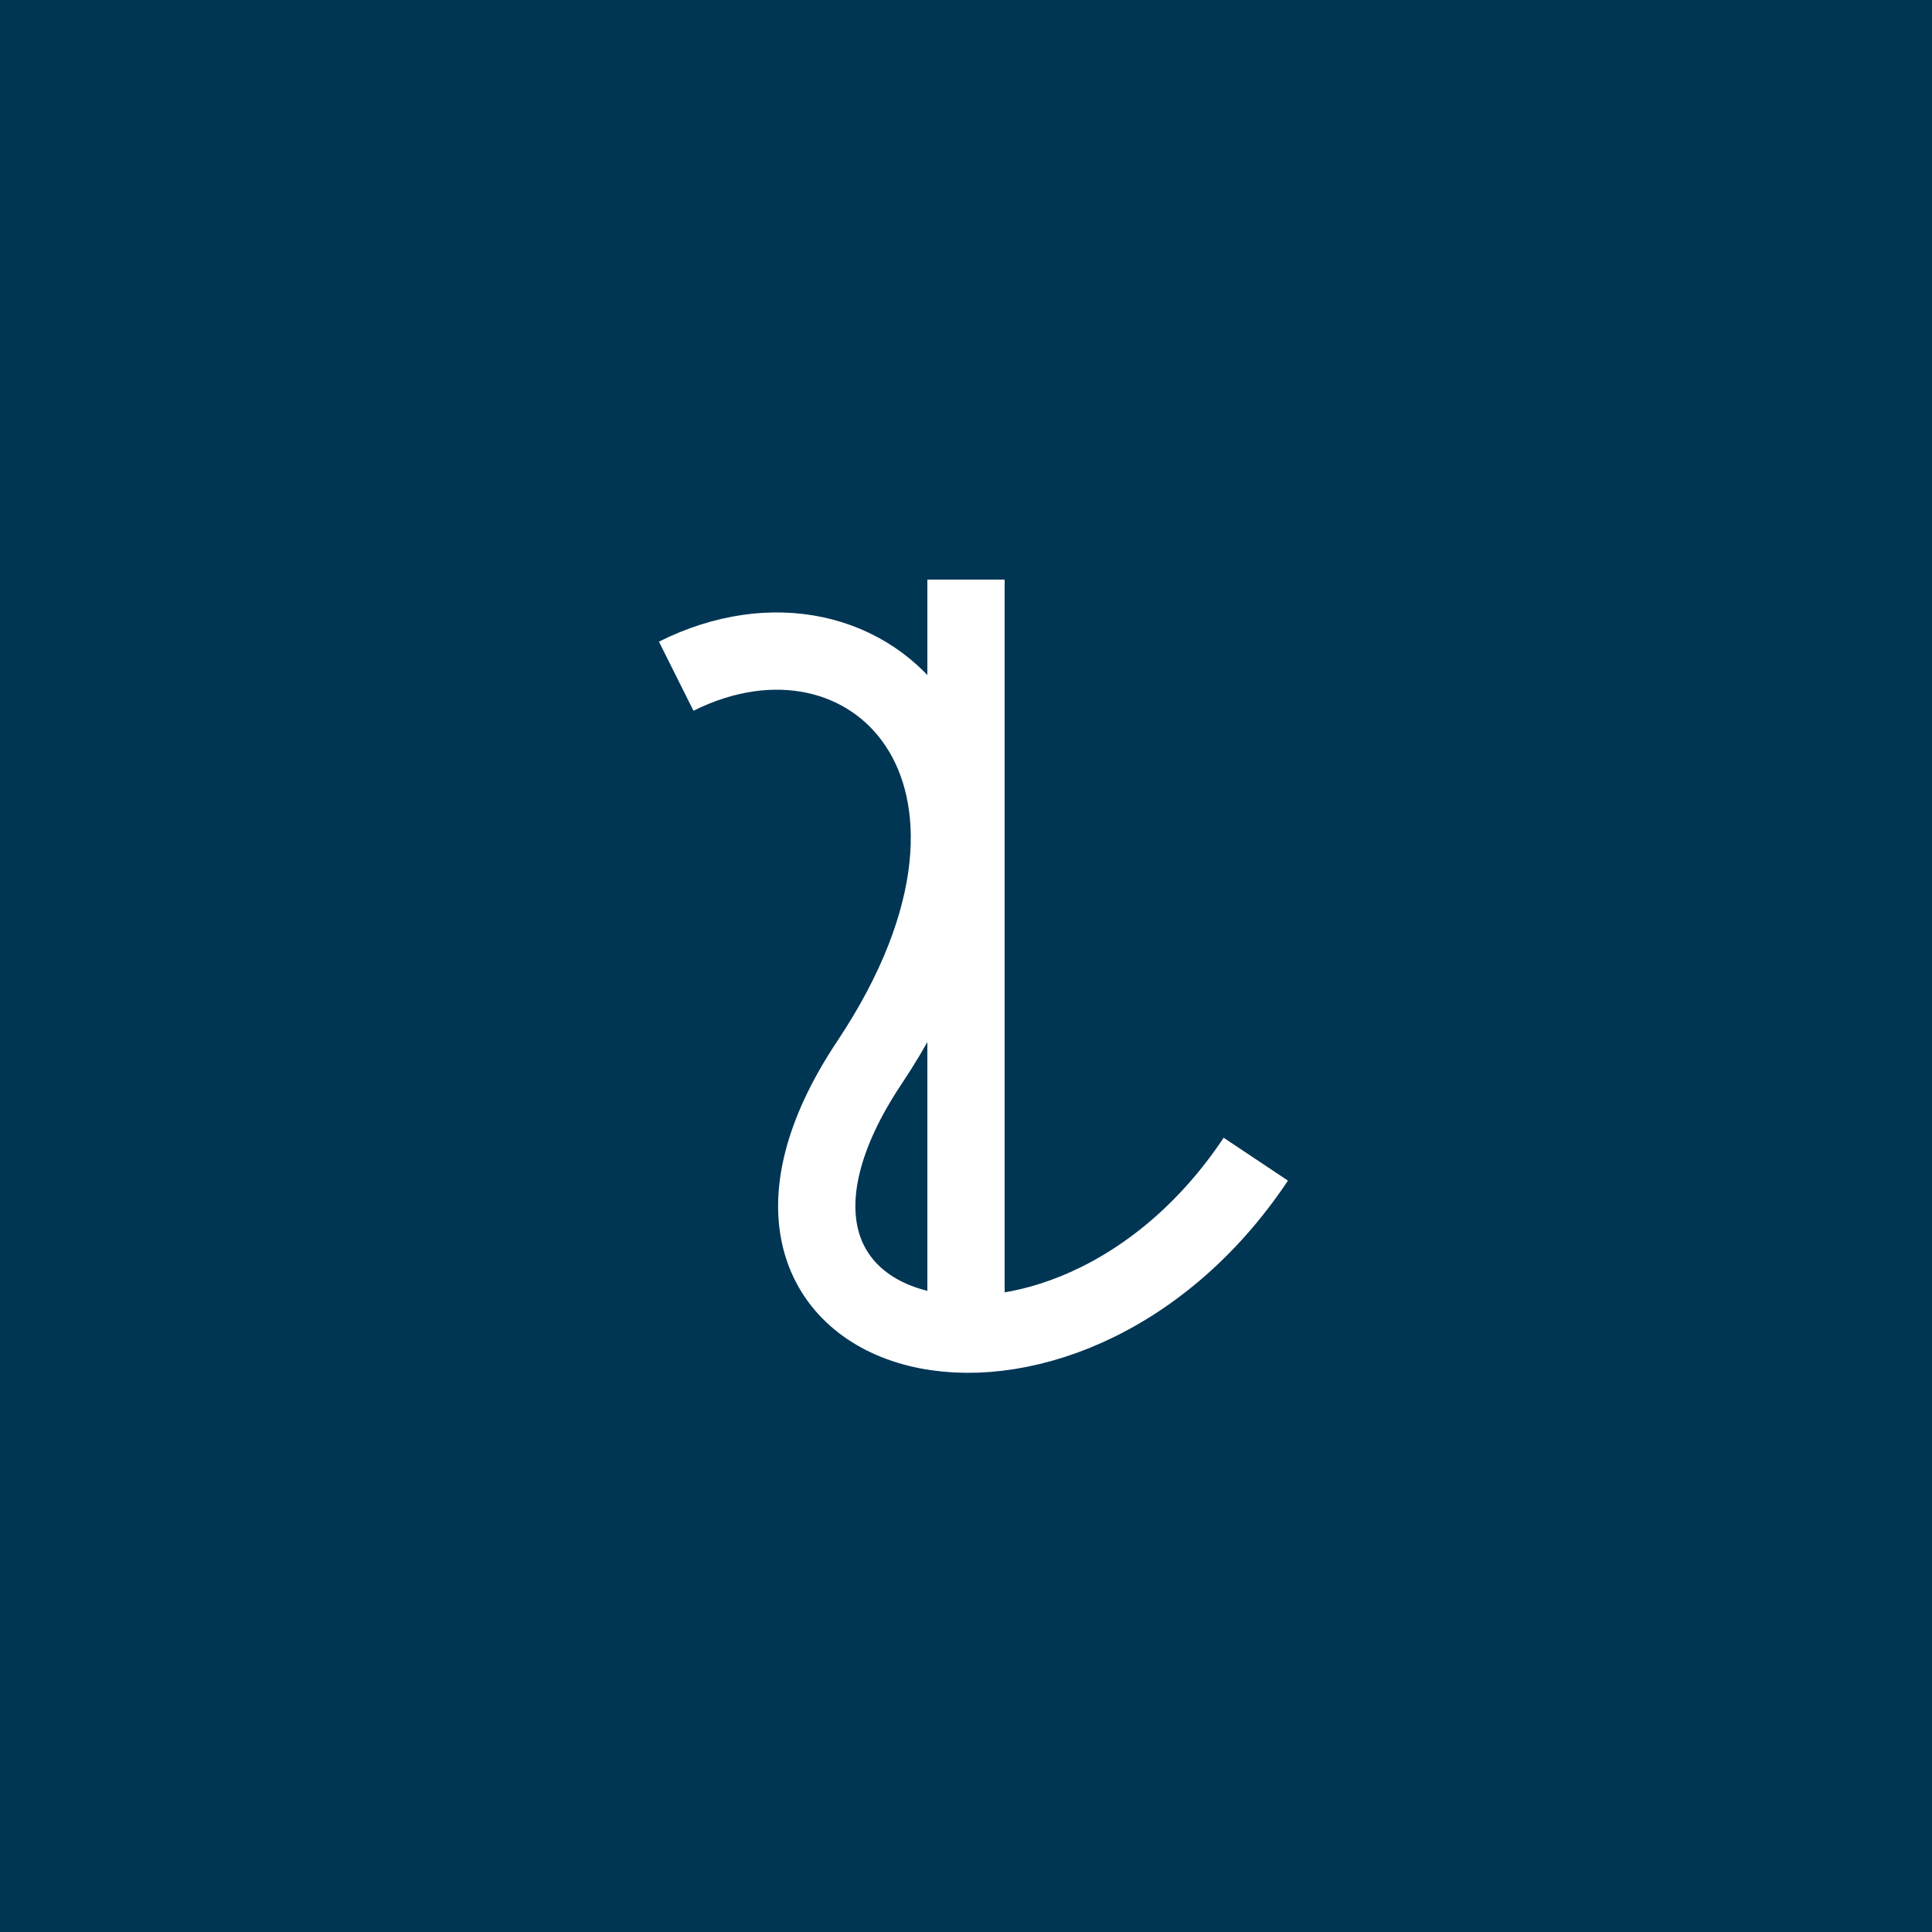
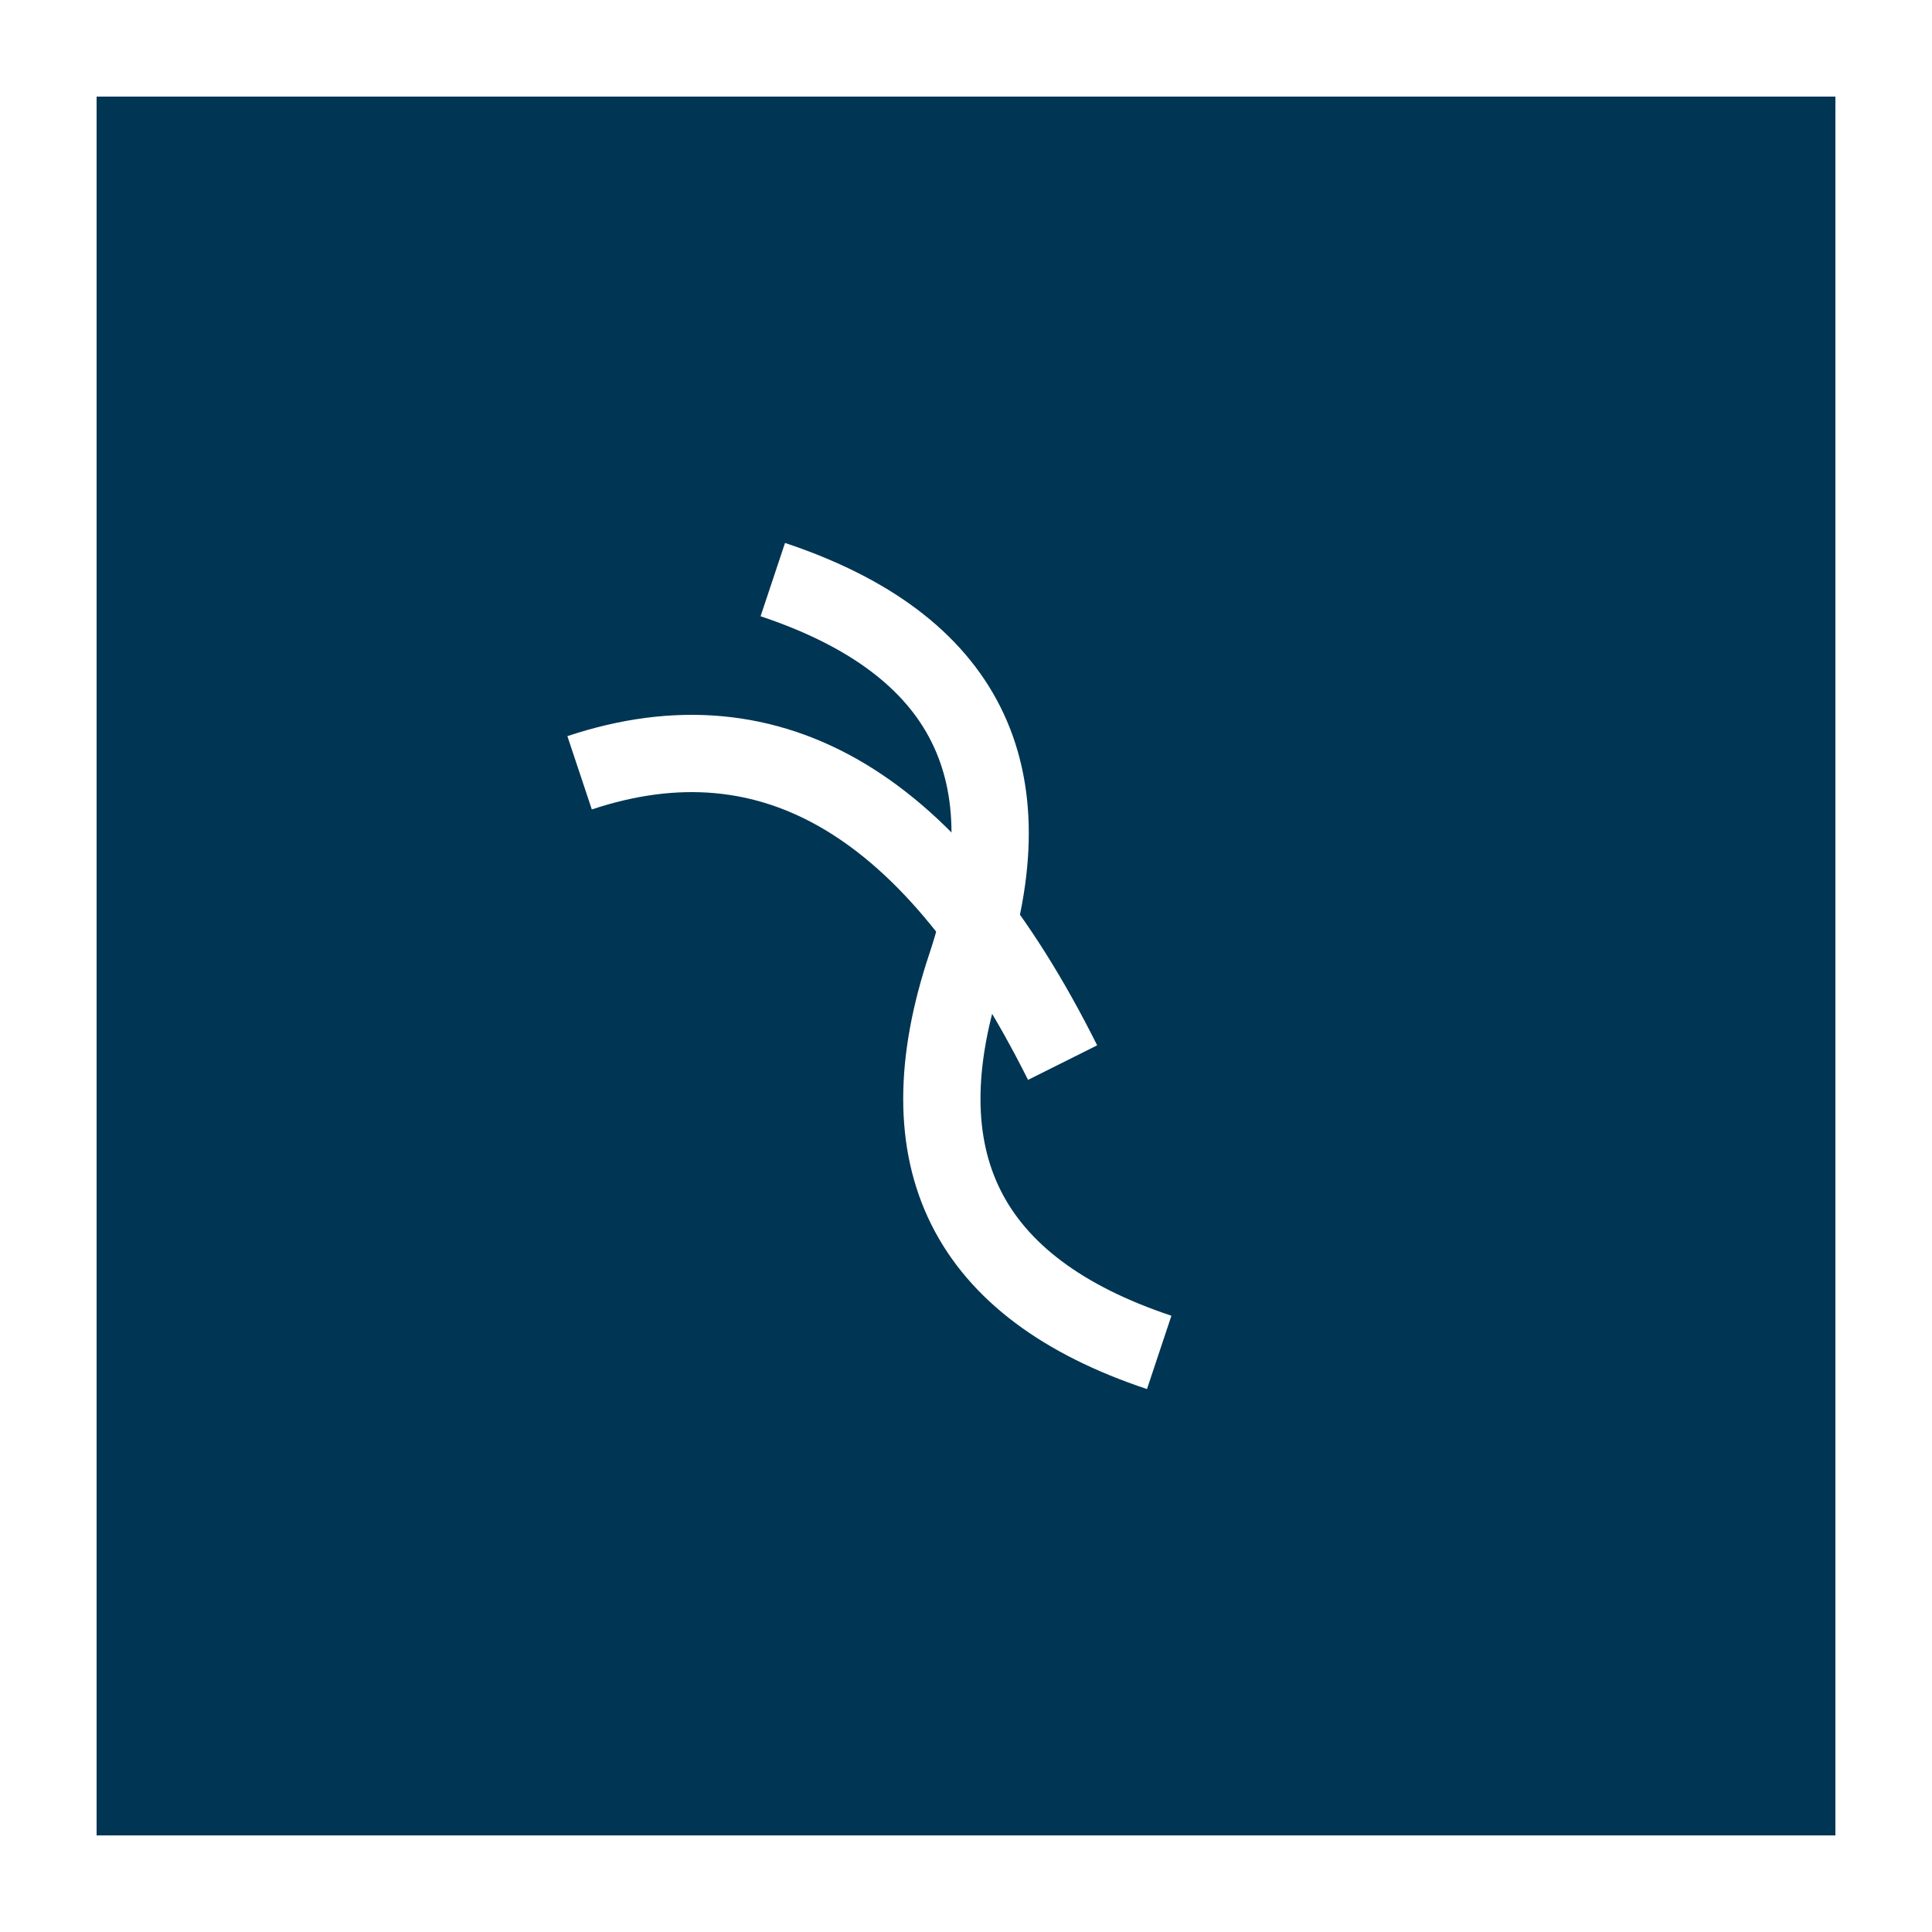
<svg xmlns="http://www.w3.org/2000/svg" viewBox="0 0 100 100">
-   <rect width="100" height="100" fill="#003554" />
-   <path d="M35,35 C45,30 55,40 45,55 C35,70 55,75 65,60" stroke="white" fill="none" stroke-width="4" />
-   <path d="M50,30 L50,70" stroke="white" fill="none" stroke-width="4" />
+   <rect width="100" height="100" fill="#FFFFFF" />
+   <rect x="5" y="5" width="90" height="90" fill="#003554" />
+   <path d="M40,30 Q55,35 50,50 T60,70" stroke="white" fill="none" stroke-width="4" />
+   <path d="M30,40 Q45,35 55,55" stroke="white" fill="none" stroke-width="4" />
</svg>
